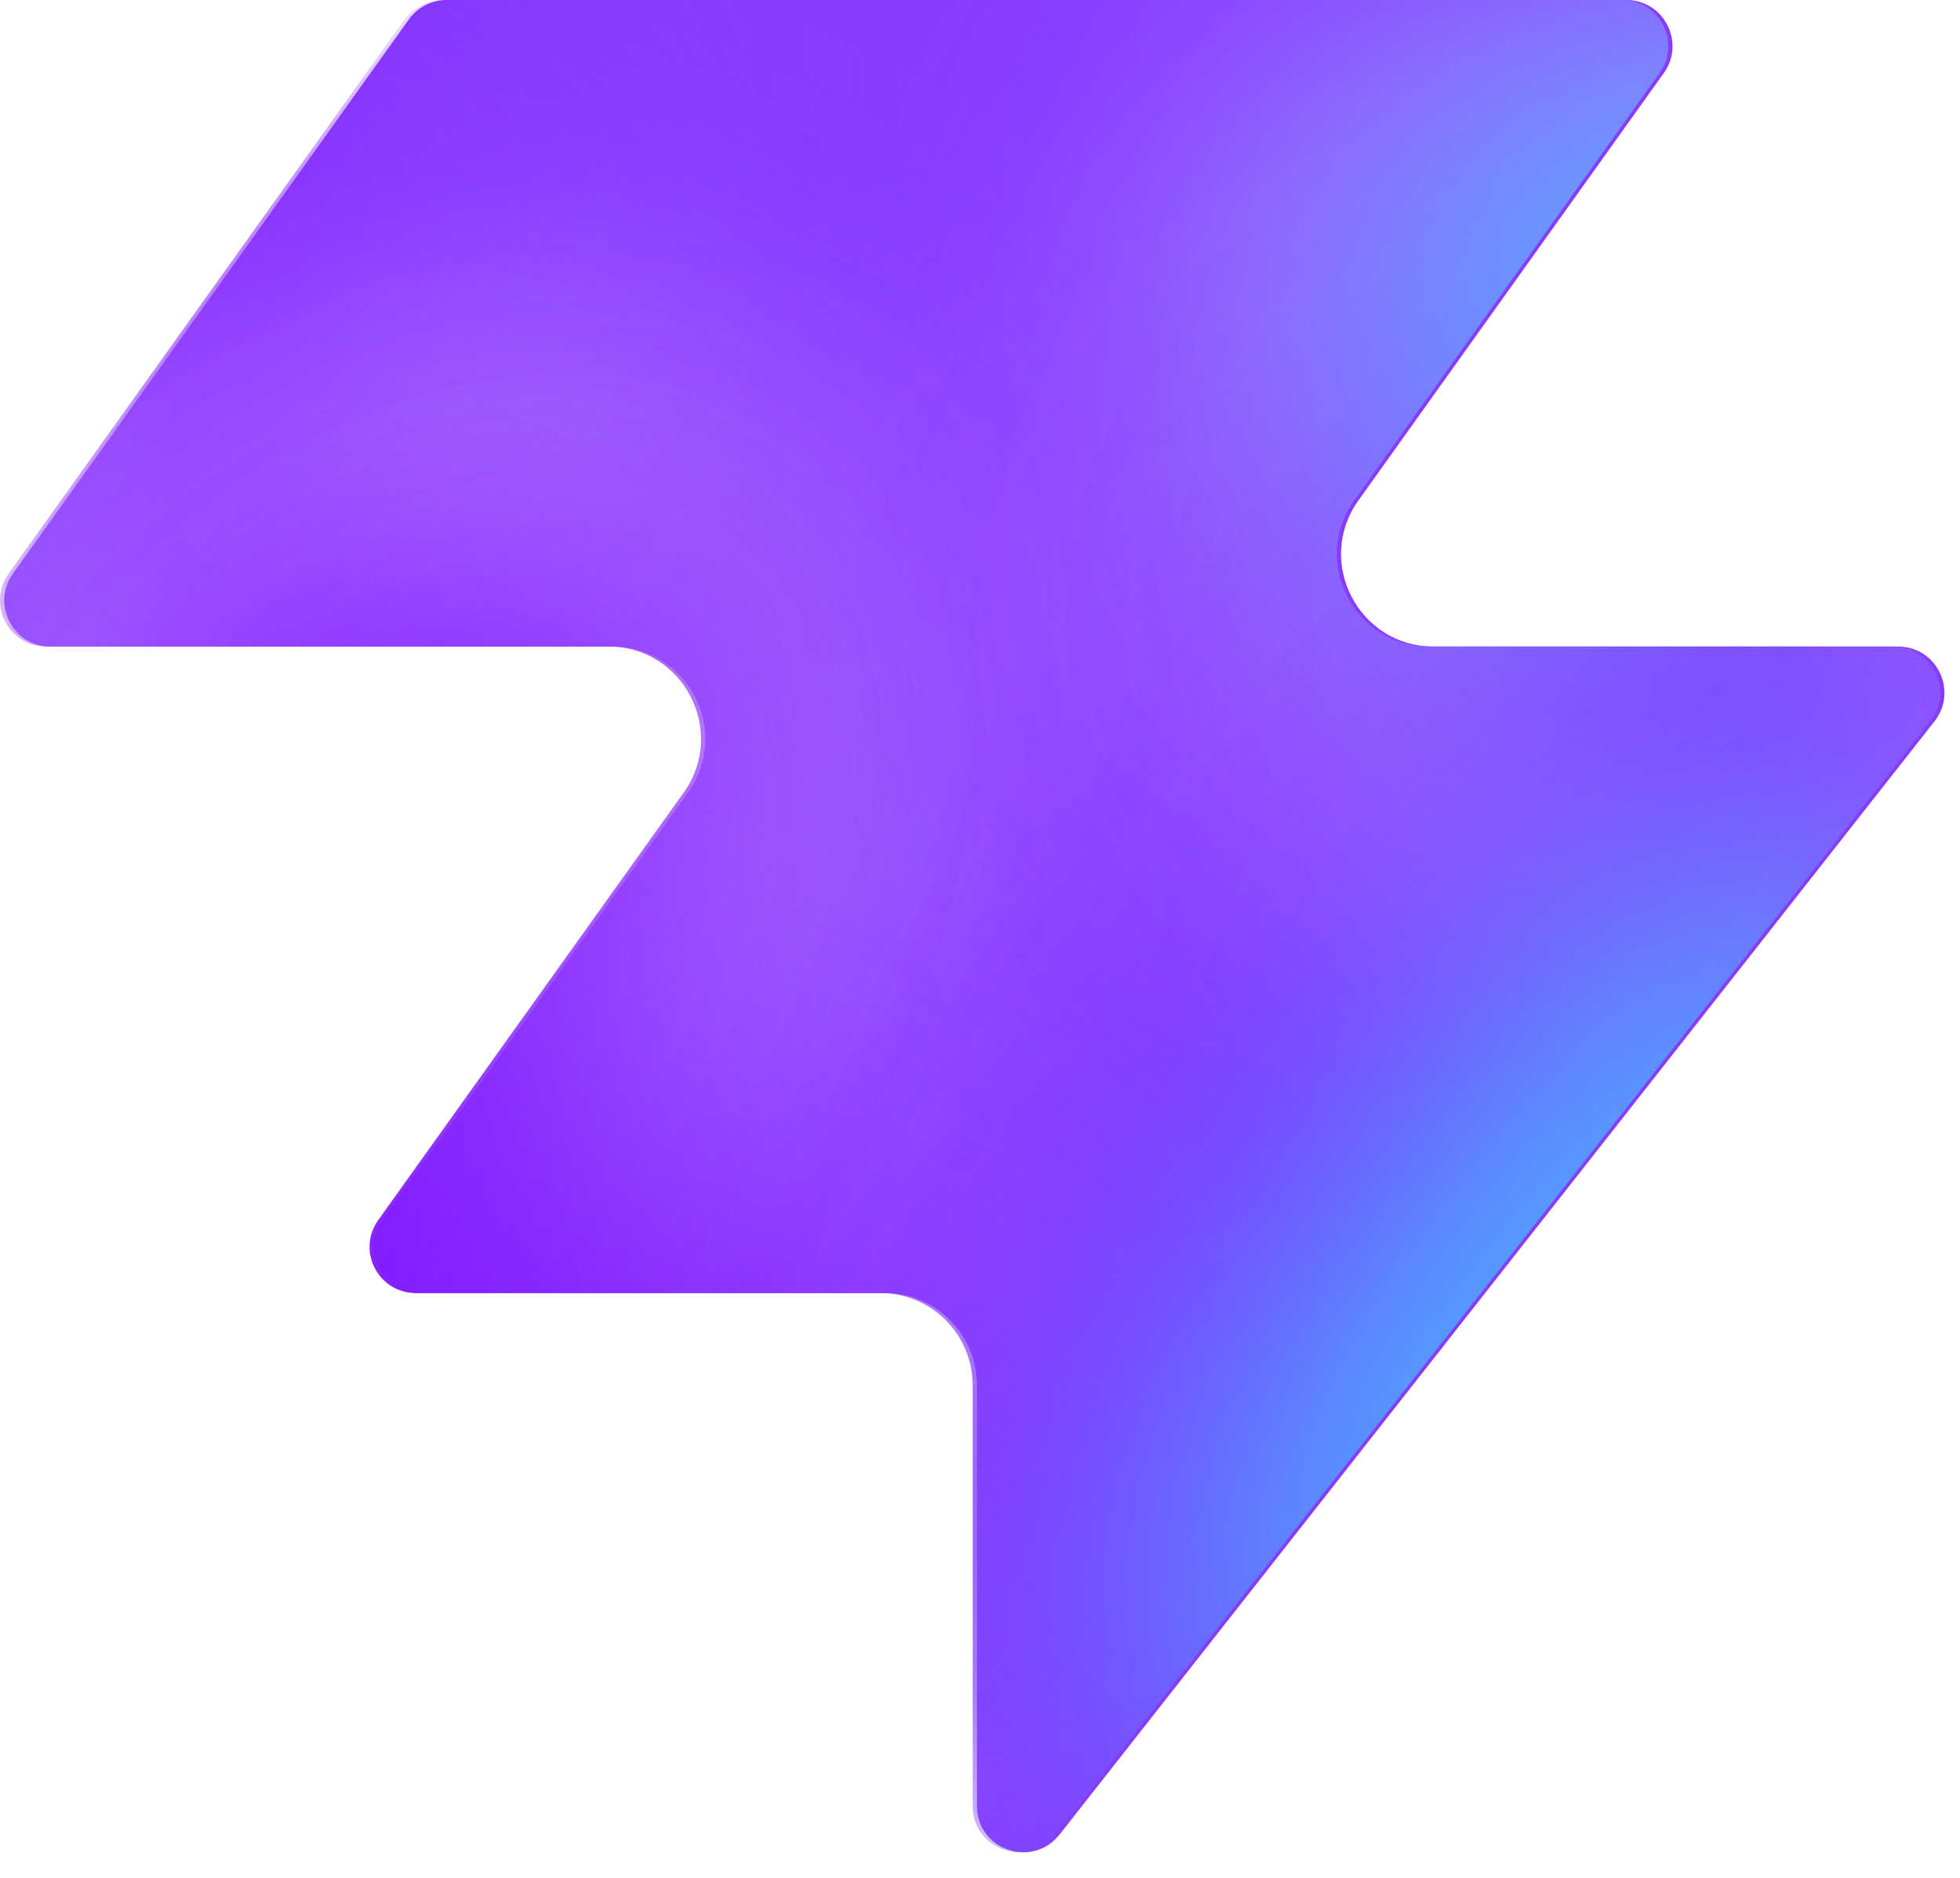
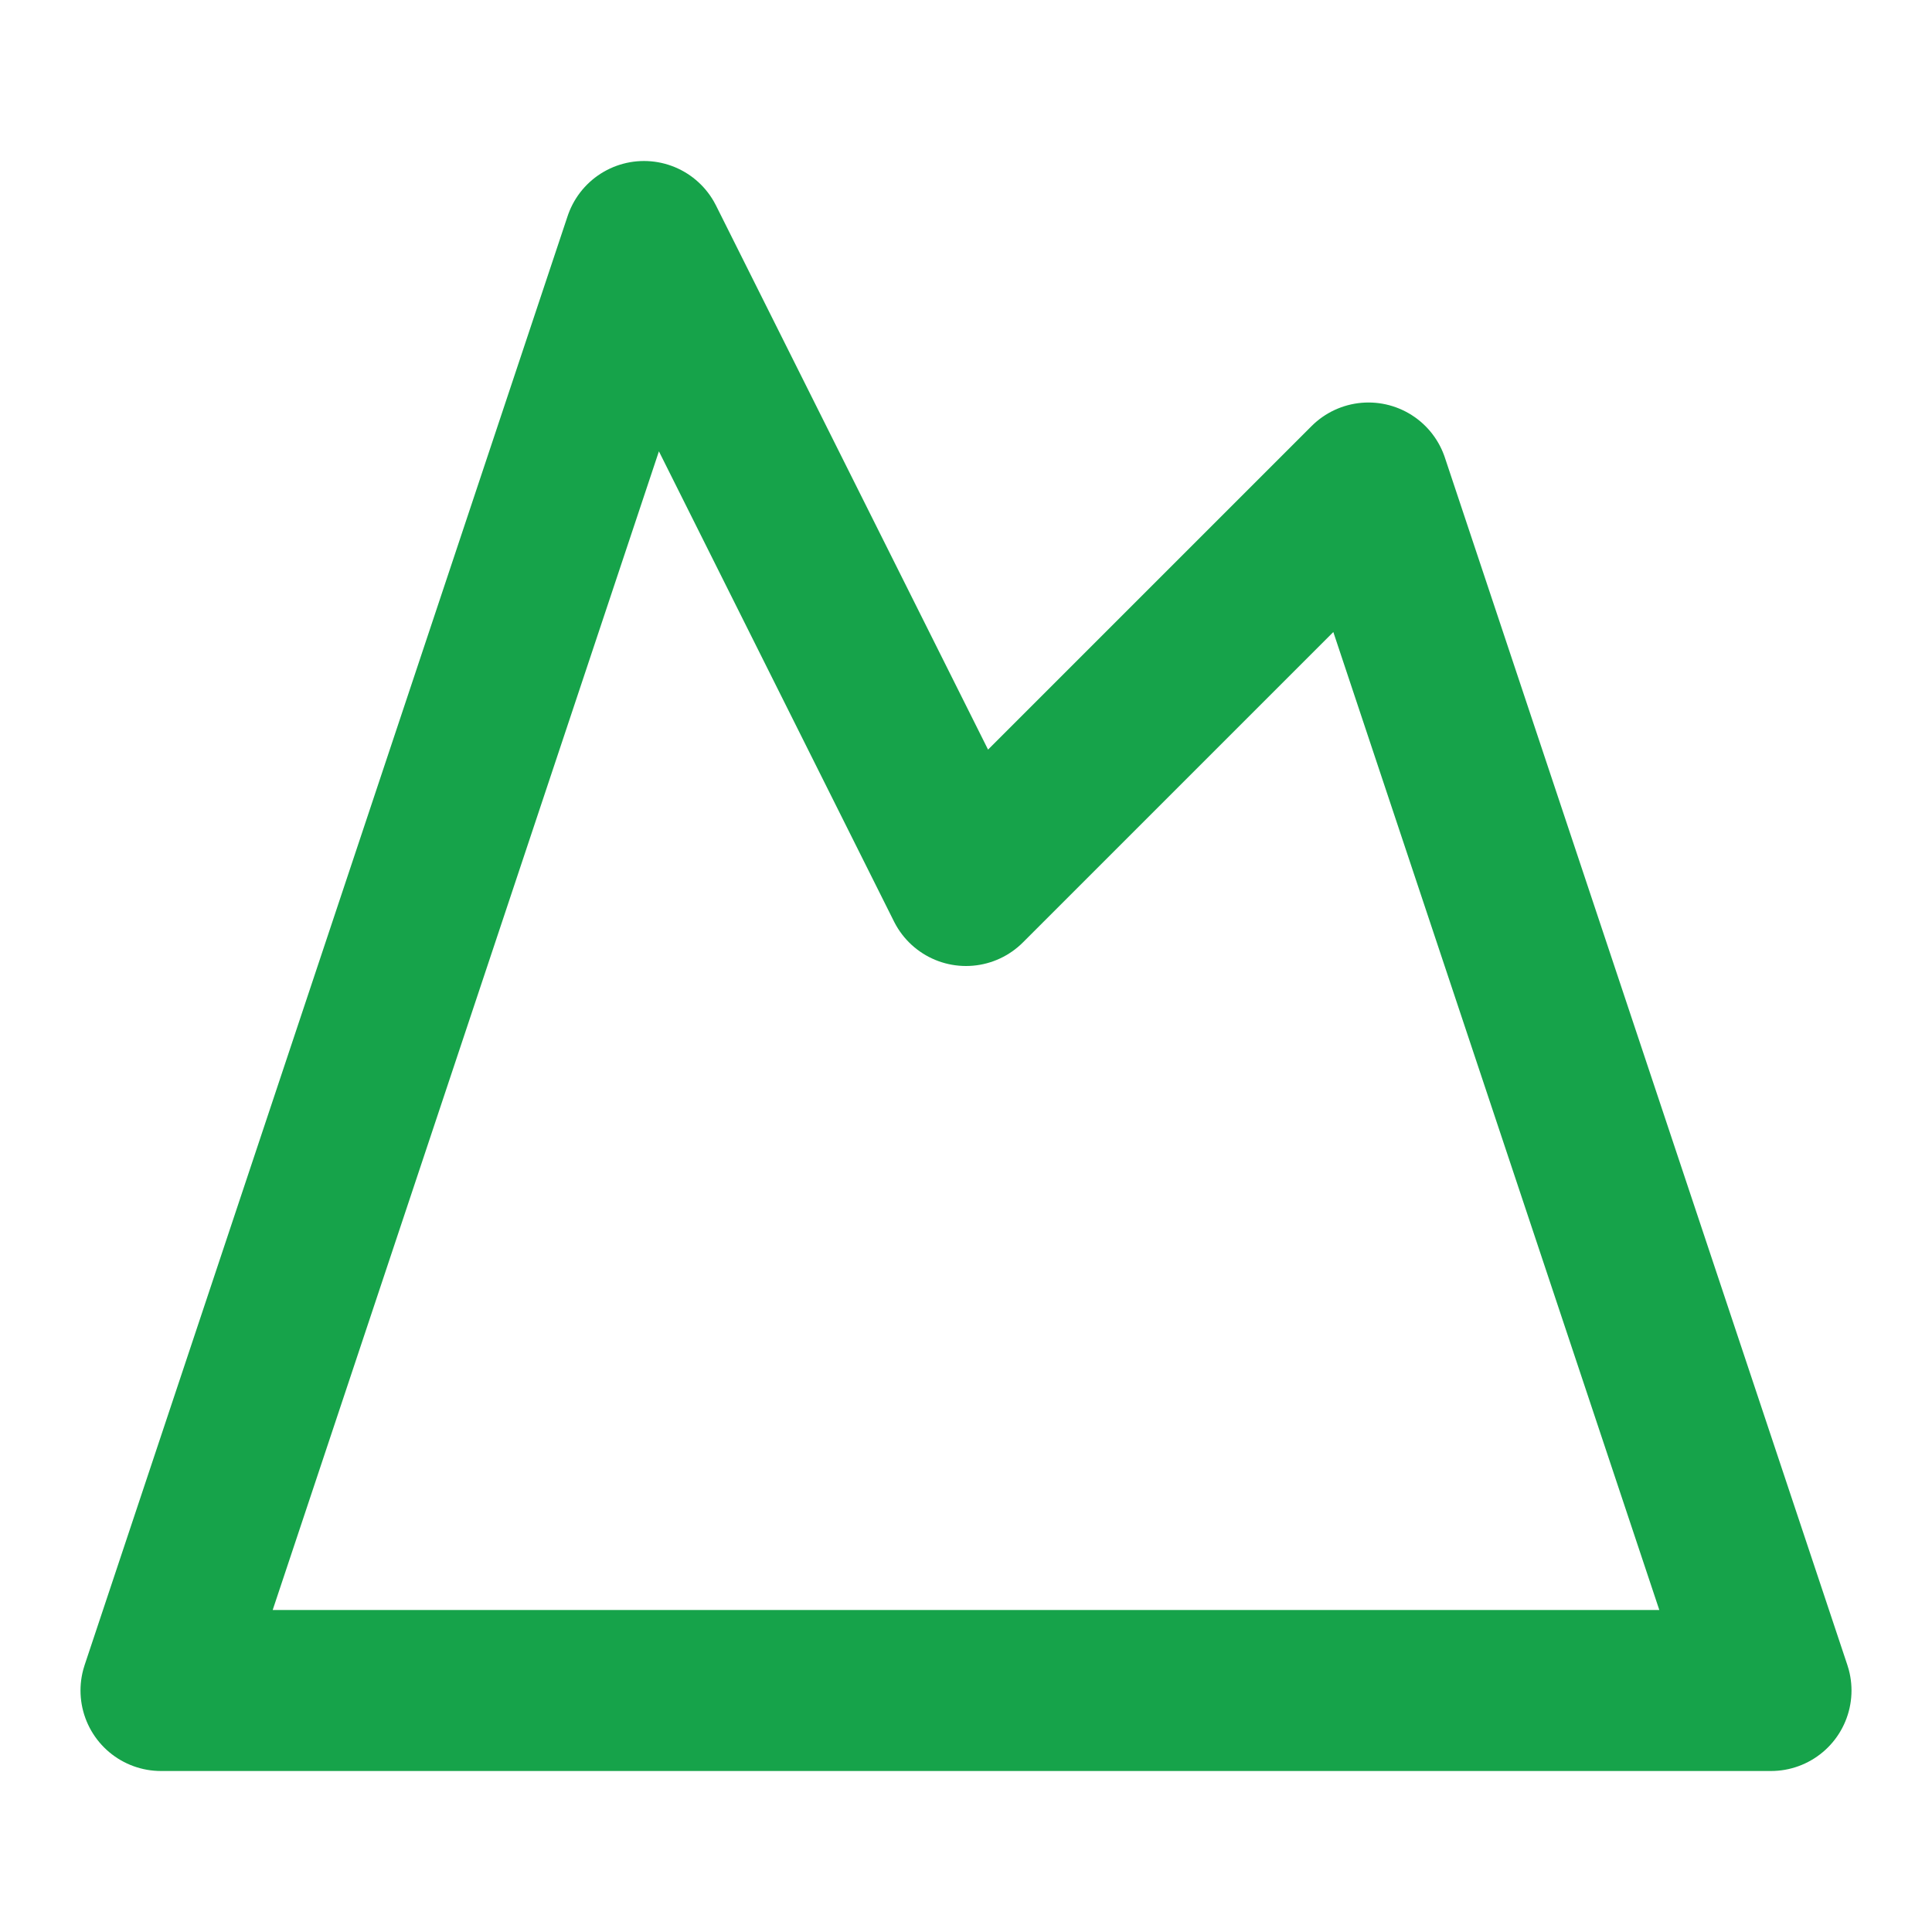
- <svg xmlns="http://www.w3.org/2000/svg" width="48" height="46" fill="none" viewBox="0 0 48 46">
-   <path fill="#863bff" d="M25.946 44.938c-.664.845-2.021.375-2.021-.698V33.937a2.26 2.26 0 0 0-2.262-2.262H10.287c-.92 0-1.456-1.04-.92-1.788l7.48-10.471c1.07-1.497 0-3.578-1.842-3.578H1.237c-.92 0-1.456-1.04-.92-1.788L10.013.474c.214-.297.556-.474.92-.474h28.894c.92 0 1.456 1.04.92 1.788l-7.48 10.471c-1.07 1.498 0 3.579 1.842 3.579h11.377c.943 0 1.473 1.088.89 1.83L25.947 44.94z" style="fill:#863bff;fill:color(display-p3 .525 .23 1);fill-opacity:1" />
-   <mask id="a" width="48" height="46" x="0" y="0" maskUnits="userSpaceOnUse" style="mask-type:alpha">
-     <path fill="#000" d="M25.842 44.938c-.664.844-2.021.375-2.021-.698V33.937a2.26 2.26 0 0 0-2.262-2.262H10.183c-.92 0-1.456-1.04-.92-1.788l7.48-10.471c1.07-1.498 0-3.579-1.842-3.579H1.133c-.92 0-1.456-1.04-.92-1.787L9.91.473c.214-.297.556-.474.92-.474h28.894c.92 0 1.456 1.04.92 1.788l-7.48 10.471c-1.07 1.498 0 3.578 1.842 3.578h11.377c.943 0 1.473 1.088.89 1.832L25.843 44.94z" style="fill:#000;fill-opacity:1" />
-   </mask>
-   <g mask="url(#a)">
-     <g filter="url(#b)">
-       <ellipse cx="5.508" cy="14.704" fill="#ede6ff" rx="5.508" ry="14.704" style="fill:#ede6ff;fill:color(display-p3 .927 .903 1);fill-opacity:1" transform="matrix(.00324 1 1 -.00324 -4.47 31.516)" />
-     </g>
-     <g filter="url(#c)">
-       <ellipse cx="10.399" cy="29.851" fill="#ede6ff" rx="10.399" ry="29.851" style="fill:#ede6ff;fill:color(display-p3 .927 .903 1);fill-opacity:1" transform="matrix(.00324 1 1 -.00324 -39.328 7.883)" />
-     </g>
-     <g filter="url(#d)">
-       <ellipse cx="5.508" cy="30.487" fill="#7e14ff" rx="5.508" ry="30.487" style="fill:#7e14ff;fill:color(display-p3 .492 .077 1);fill-opacity:1" transform="rotate(89.814 -25.913 -14.639)scale(1 -1)" />
-     </g>
-     <g filter="url(#e)">
-       <ellipse cx="5.508" cy="30.599" fill="#7e14ff" rx="5.508" ry="30.599" style="fill:#7e14ff;fill:color(display-p3 .492 .077 1);fill-opacity:1" transform="rotate(89.814 -32.644 -3.334)scale(1 -1)" />
-     </g>
-     <g filter="url(#f)">
-       <ellipse cx="5.508" cy="30.599" fill="#7e14ff" rx="5.508" ry="30.599" style="fill:#7e14ff;fill:color(display-p3 .492 .077 1);fill-opacity:1" transform="matrix(.00324 1 1 -.00324 -34.34 30.47)" />
-     </g>
-     <g filter="url(#g)">
-       <ellipse cx="14.072" cy="22.078" fill="#ede6ff" rx="14.072" ry="22.078" style="fill:#ede6ff;fill:color(display-p3 .927 .903 1);fill-opacity:1" transform="rotate(93.35 24.506 48.493)scale(-1 1)" />
-     </g>
-     <g filter="url(#h)">
-       <ellipse cx="3.47" cy="21.501" fill="#7e14ff" rx="3.47" ry="21.501" style="fill:#7e14ff;fill:color(display-p3 .492 .077 1);fill-opacity:1" transform="rotate(89.009 28.708 47.59)scale(-1 1)" />
-     </g>
-     <g filter="url(#i)">
-       <ellipse cx="3.47" cy="21.501" fill="#7e14ff" rx="3.47" ry="21.501" style="fill:#7e14ff;fill:color(display-p3 .492 .077 1);fill-opacity:1" transform="rotate(89.009 28.708 47.59)scale(-1 1)" />
-     </g>
-     <g filter="url(#j)">
-       <ellipse cx=".387" cy="8.972" fill="#7e14ff" rx="4.407" ry="29.108" style="fill:#7e14ff;fill:color(display-p3 .492 .077 1);fill-opacity:1" transform="rotate(39.51 .387 8.972)" />
-     </g>
-     <g filter="url(#k)">
-       <ellipse cx="47.523" cy="-6.092" fill="#7e14ff" rx="4.407" ry="29.108" style="fill:#7e14ff;fill:color(display-p3 .492 .077 1);fill-opacity:1" transform="rotate(37.892 47.523 -6.092)" />
-     </g>
-     <g filter="url(#l)">
-       <ellipse cx="41.412" cy="6.333" fill="#47bfff" rx="5.971" ry="9.665" style="fill:#47bfff;fill:color(display-p3 .28 .748 1);fill-opacity:1" transform="rotate(37.892 41.412 6.333)" />
-     </g>
-     <g filter="url(#m)">
-       <ellipse cx="-1.879" cy="38.332" fill="#7e14ff" rx="4.407" ry="29.108" style="fill:#7e14ff;fill:color(display-p3 .492 .077 1);fill-opacity:1" transform="rotate(37.892 -1.88 38.332)" />
-     </g>
-     <g filter="url(#n)">
-       <ellipse cx="-1.879" cy="38.332" fill="#7e14ff" rx="4.407" ry="29.108" style="fill:#7e14ff;fill:color(display-p3 .492 .077 1);fill-opacity:1" transform="rotate(37.892 -1.88 38.332)" />
-     </g>
-     <g filter="url(#o)">
-       <ellipse cx="35.651" cy="29.907" fill="#7e14ff" rx="4.407" ry="29.108" style="fill:#7e14ff;fill:color(display-p3 .492 .077 1);fill-opacity:1" transform="rotate(37.892 35.651 29.907)" />
-     </g>
-     <g filter="url(#p)">
-       <ellipse cx="38.418" cy="32.4" fill="#47bfff" rx="5.971" ry="15.297" style="fill:#47bfff;fill:color(display-p3 .28 .748 1);fill-opacity:1" transform="rotate(37.892 38.418 32.4)" />
-     </g>
-   </g>
-   <defs>
-     <filter id="b" width="60.045" height="41.654" x="-19.77" y="16.149" color-interpolation-filters="sRGB" filterUnits="userSpaceOnUse">
-       <feFlood flood-opacity="0" result="BackgroundImageFix" />
-       <feBlend in="SourceGraphic" in2="BackgroundImageFix" result="shape" />
-       <feGaussianBlur result="effect1_foregroundBlur_2002_17158" stdDeviation="7.659" />
-     </filter>
-     <filter id="c" width="90.34" height="51.437" x="-54.613" y="-7.533" color-interpolation-filters="sRGB" filterUnits="userSpaceOnUse">
-       <feFlood flood-opacity="0" result="BackgroundImageFix" />
-       <feBlend in="SourceGraphic" in2="BackgroundImageFix" result="shape" />
-       <feGaussianBlur result="effect1_foregroundBlur_2002_17158" stdDeviation="7.659" />
-     </filter>
-     <filter id="d" width="79.355" height="29.4" x="-49.64" y="2.03" color-interpolation-filters="sRGB" filterUnits="userSpaceOnUse">
-       <feFlood flood-opacity="0" result="BackgroundImageFix" />
-       <feBlend in="SourceGraphic" in2="BackgroundImageFix" result="shape" />
-       <feGaussianBlur result="effect1_foregroundBlur_2002_17158" stdDeviation="4.596" />
-     </filter>
-     <filter id="e" width="79.579" height="29.4" x="-45.045" y="20.029" color-interpolation-filters="sRGB" filterUnits="userSpaceOnUse">
-       <feFlood flood-opacity="0" result="BackgroundImageFix" />
-       <feBlend in="SourceGraphic" in2="BackgroundImageFix" result="shape" />
-       <feGaussianBlur result="effect1_foregroundBlur_2002_17158" stdDeviation="4.596" />
-     </filter>
-     <filter id="f" width="79.579" height="29.4" x="-43.513" y="21.178" color-interpolation-filters="sRGB" filterUnits="userSpaceOnUse">
-       <feFlood flood-opacity="0" result="BackgroundImageFix" />
-       <feBlend in="SourceGraphic" in2="BackgroundImageFix" result="shape" />
-       <feGaussianBlur result="effect1_foregroundBlur_2002_17158" stdDeviation="4.596" />
-     </filter>
-     <filter id="g" width="74.749" height="58.852" x="15.756" y="-17.901" color-interpolation-filters="sRGB" filterUnits="userSpaceOnUse">
-       <feFlood flood-opacity="0" result="BackgroundImageFix" />
-       <feBlend in="SourceGraphic" in2="BackgroundImageFix" result="shape" />
-       <feGaussianBlur result="effect1_foregroundBlur_2002_17158" stdDeviation="7.659" />
-     </filter>
-     <filter id="h" width="61.377" height="25.362" x="23.548" y="2.284" color-interpolation-filters="sRGB" filterUnits="userSpaceOnUse">
-       <feFlood flood-opacity="0" result="BackgroundImageFix" />
-       <feBlend in="SourceGraphic" in2="BackgroundImageFix" result="shape" />
-       <feGaussianBlur result="effect1_foregroundBlur_2002_17158" stdDeviation="4.596" />
-     </filter>
-     <filter id="i" width="61.377" height="25.362" x="23.548" y="2.284" color-interpolation-filters="sRGB" filterUnits="userSpaceOnUse">
-       <feFlood flood-opacity="0" result="BackgroundImageFix" />
-       <feBlend in="SourceGraphic" in2="BackgroundImageFix" result="shape" />
-       <feGaussianBlur result="effect1_foregroundBlur_2002_17158" stdDeviation="4.596" />
-     </filter>
-     <filter id="j" width="56.045" height="63.649" x="-27.636" y="-22.853" color-interpolation-filters="sRGB" filterUnits="userSpaceOnUse">
-       <feFlood flood-opacity="0" result="BackgroundImageFix" />
-       <feBlend in="SourceGraphic" in2="BackgroundImageFix" result="shape" />
-       <feGaussianBlur result="effect1_foregroundBlur_2002_17158" stdDeviation="4.596" />
-     </filter>
-     <filter id="k" width="54.814" height="64.646" x="20.116" y="-38.415" color-interpolation-filters="sRGB" filterUnits="userSpaceOnUse">
-       <feFlood flood-opacity="0" result="BackgroundImageFix" />
-       <feBlend in="SourceGraphic" in2="BackgroundImageFix" result="shape" />
-       <feGaussianBlur result="effect1_foregroundBlur_2002_17158" stdDeviation="4.596" />
-     </filter>
-     <filter id="l" width="33.541" height="35.313" x="24.641" y="-11.323" color-interpolation-filters="sRGB" filterUnits="userSpaceOnUse">
-       <feFlood flood-opacity="0" result="BackgroundImageFix" />
-       <feBlend in="SourceGraphic" in2="BackgroundImageFix" result="shape" />
-       <feGaussianBlur result="effect1_foregroundBlur_2002_17158" stdDeviation="4.596" />
-     </filter>
-     <filter id="m" width="54.814" height="64.646" x="-29.286" y="6.009" color-interpolation-filters="sRGB" filterUnits="userSpaceOnUse">
-       <feFlood flood-opacity="0" result="BackgroundImageFix" />
-       <feBlend in="SourceGraphic" in2="BackgroundImageFix" result="shape" />
-       <feGaussianBlur result="effect1_foregroundBlur_2002_17158" stdDeviation="4.596" />
-     </filter>
-     <filter id="n" width="54.814" height="64.646" x="-29.286" y="6.009" color-interpolation-filters="sRGB" filterUnits="userSpaceOnUse">
-       <feFlood flood-opacity="0" result="BackgroundImageFix" />
-       <feBlend in="SourceGraphic" in2="BackgroundImageFix" result="shape" />
-       <feGaussianBlur result="effect1_foregroundBlur_2002_17158" stdDeviation="4.596" />
-     </filter>
-     <filter id="o" width="54.814" height="64.646" x="8.244" y="-2.416" color-interpolation-filters="sRGB" filterUnits="userSpaceOnUse">
-       <feFlood flood-opacity="0" result="BackgroundImageFix" />
-       <feBlend in="SourceGraphic" in2="BackgroundImageFix" result="shape" />
-       <feGaussianBlur result="effect1_foregroundBlur_2002_17158" stdDeviation="4.596" />
-     </filter>
-     <filter id="p" width="39.409" height="43.623" x="18.713" y="10.588" color-interpolation-filters="sRGB" filterUnits="userSpaceOnUse">
-       <feFlood flood-opacity="0" result="BackgroundImageFix" />
-       <feBlend in="SourceGraphic" in2="BackgroundImageFix" result="shape" />
-       <feGaussianBlur result="effect1_foregroundBlur_2002_17158" stdDeviation="4.596" />
-     </filter>
-   </defs>
+ <svg xmlns="http://www.w3.org/2000/svg" width="32" height="32" viewBox="0 0 24 24" fill="none" stroke="#16a34a" stroke-width="2" stroke-linecap="round" stroke-linejoin="round">
+   <path d="m8 3 4 8 5-5 5 15H2L8 3z" />
</svg>
